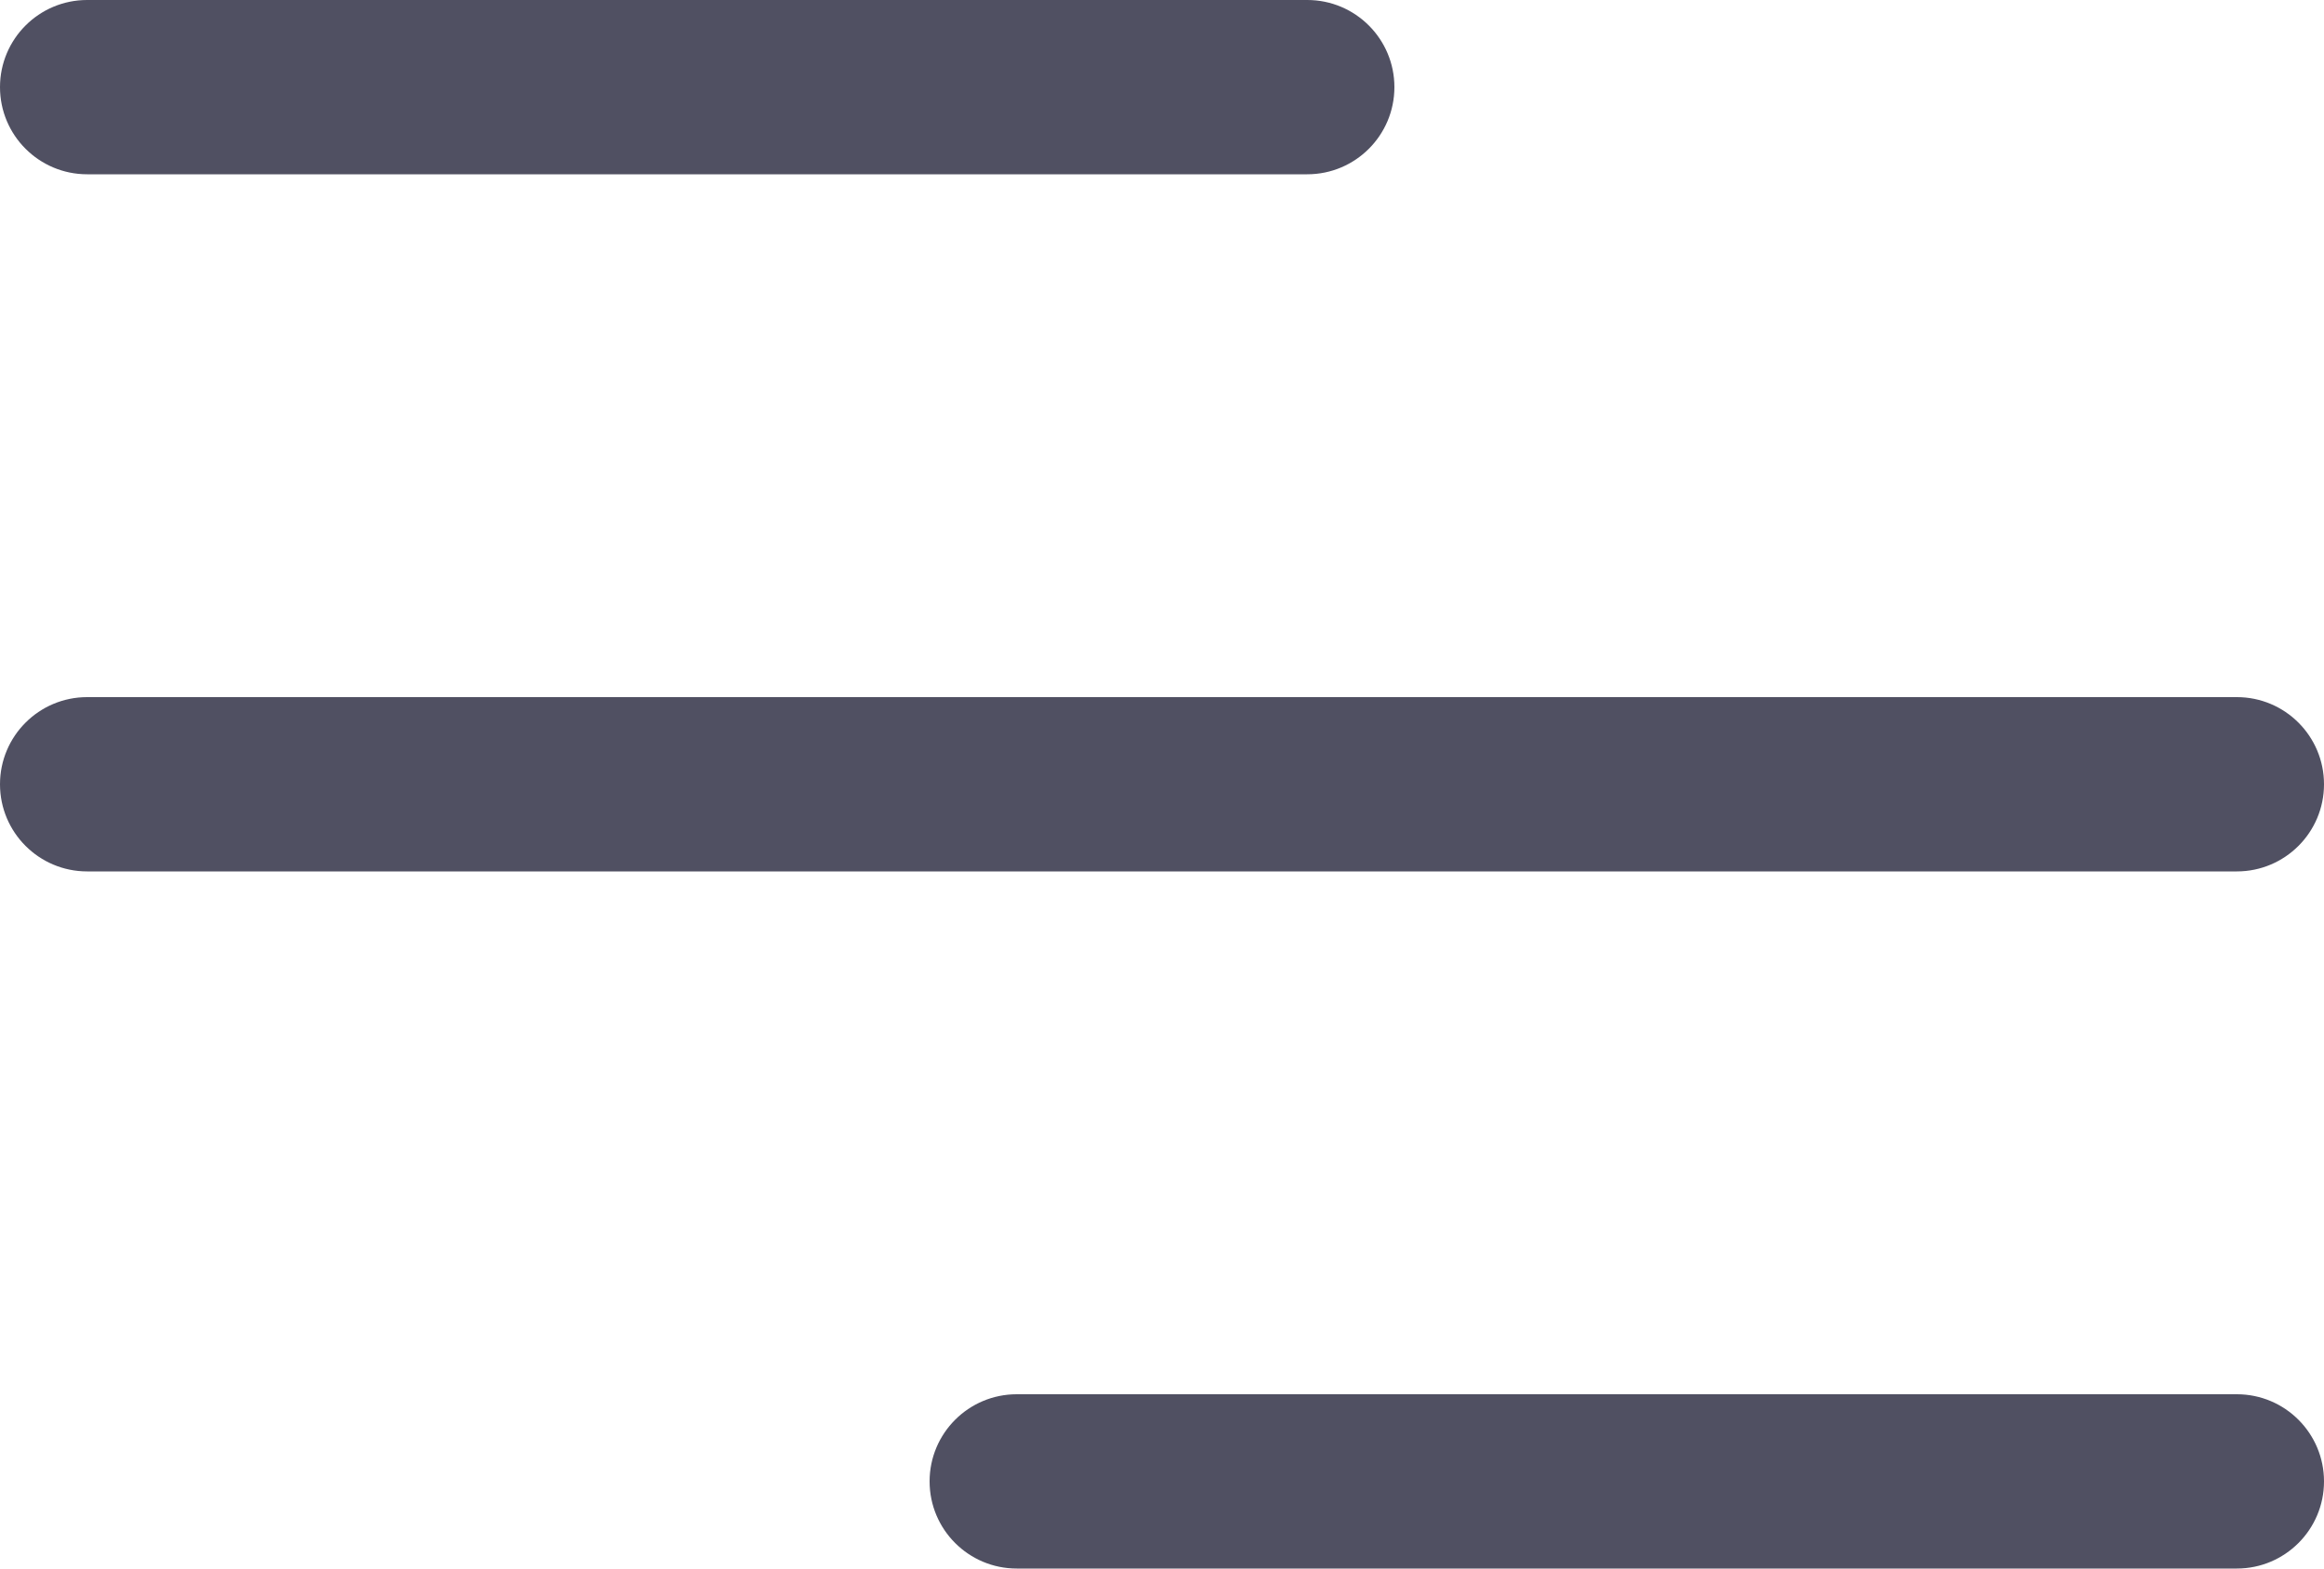
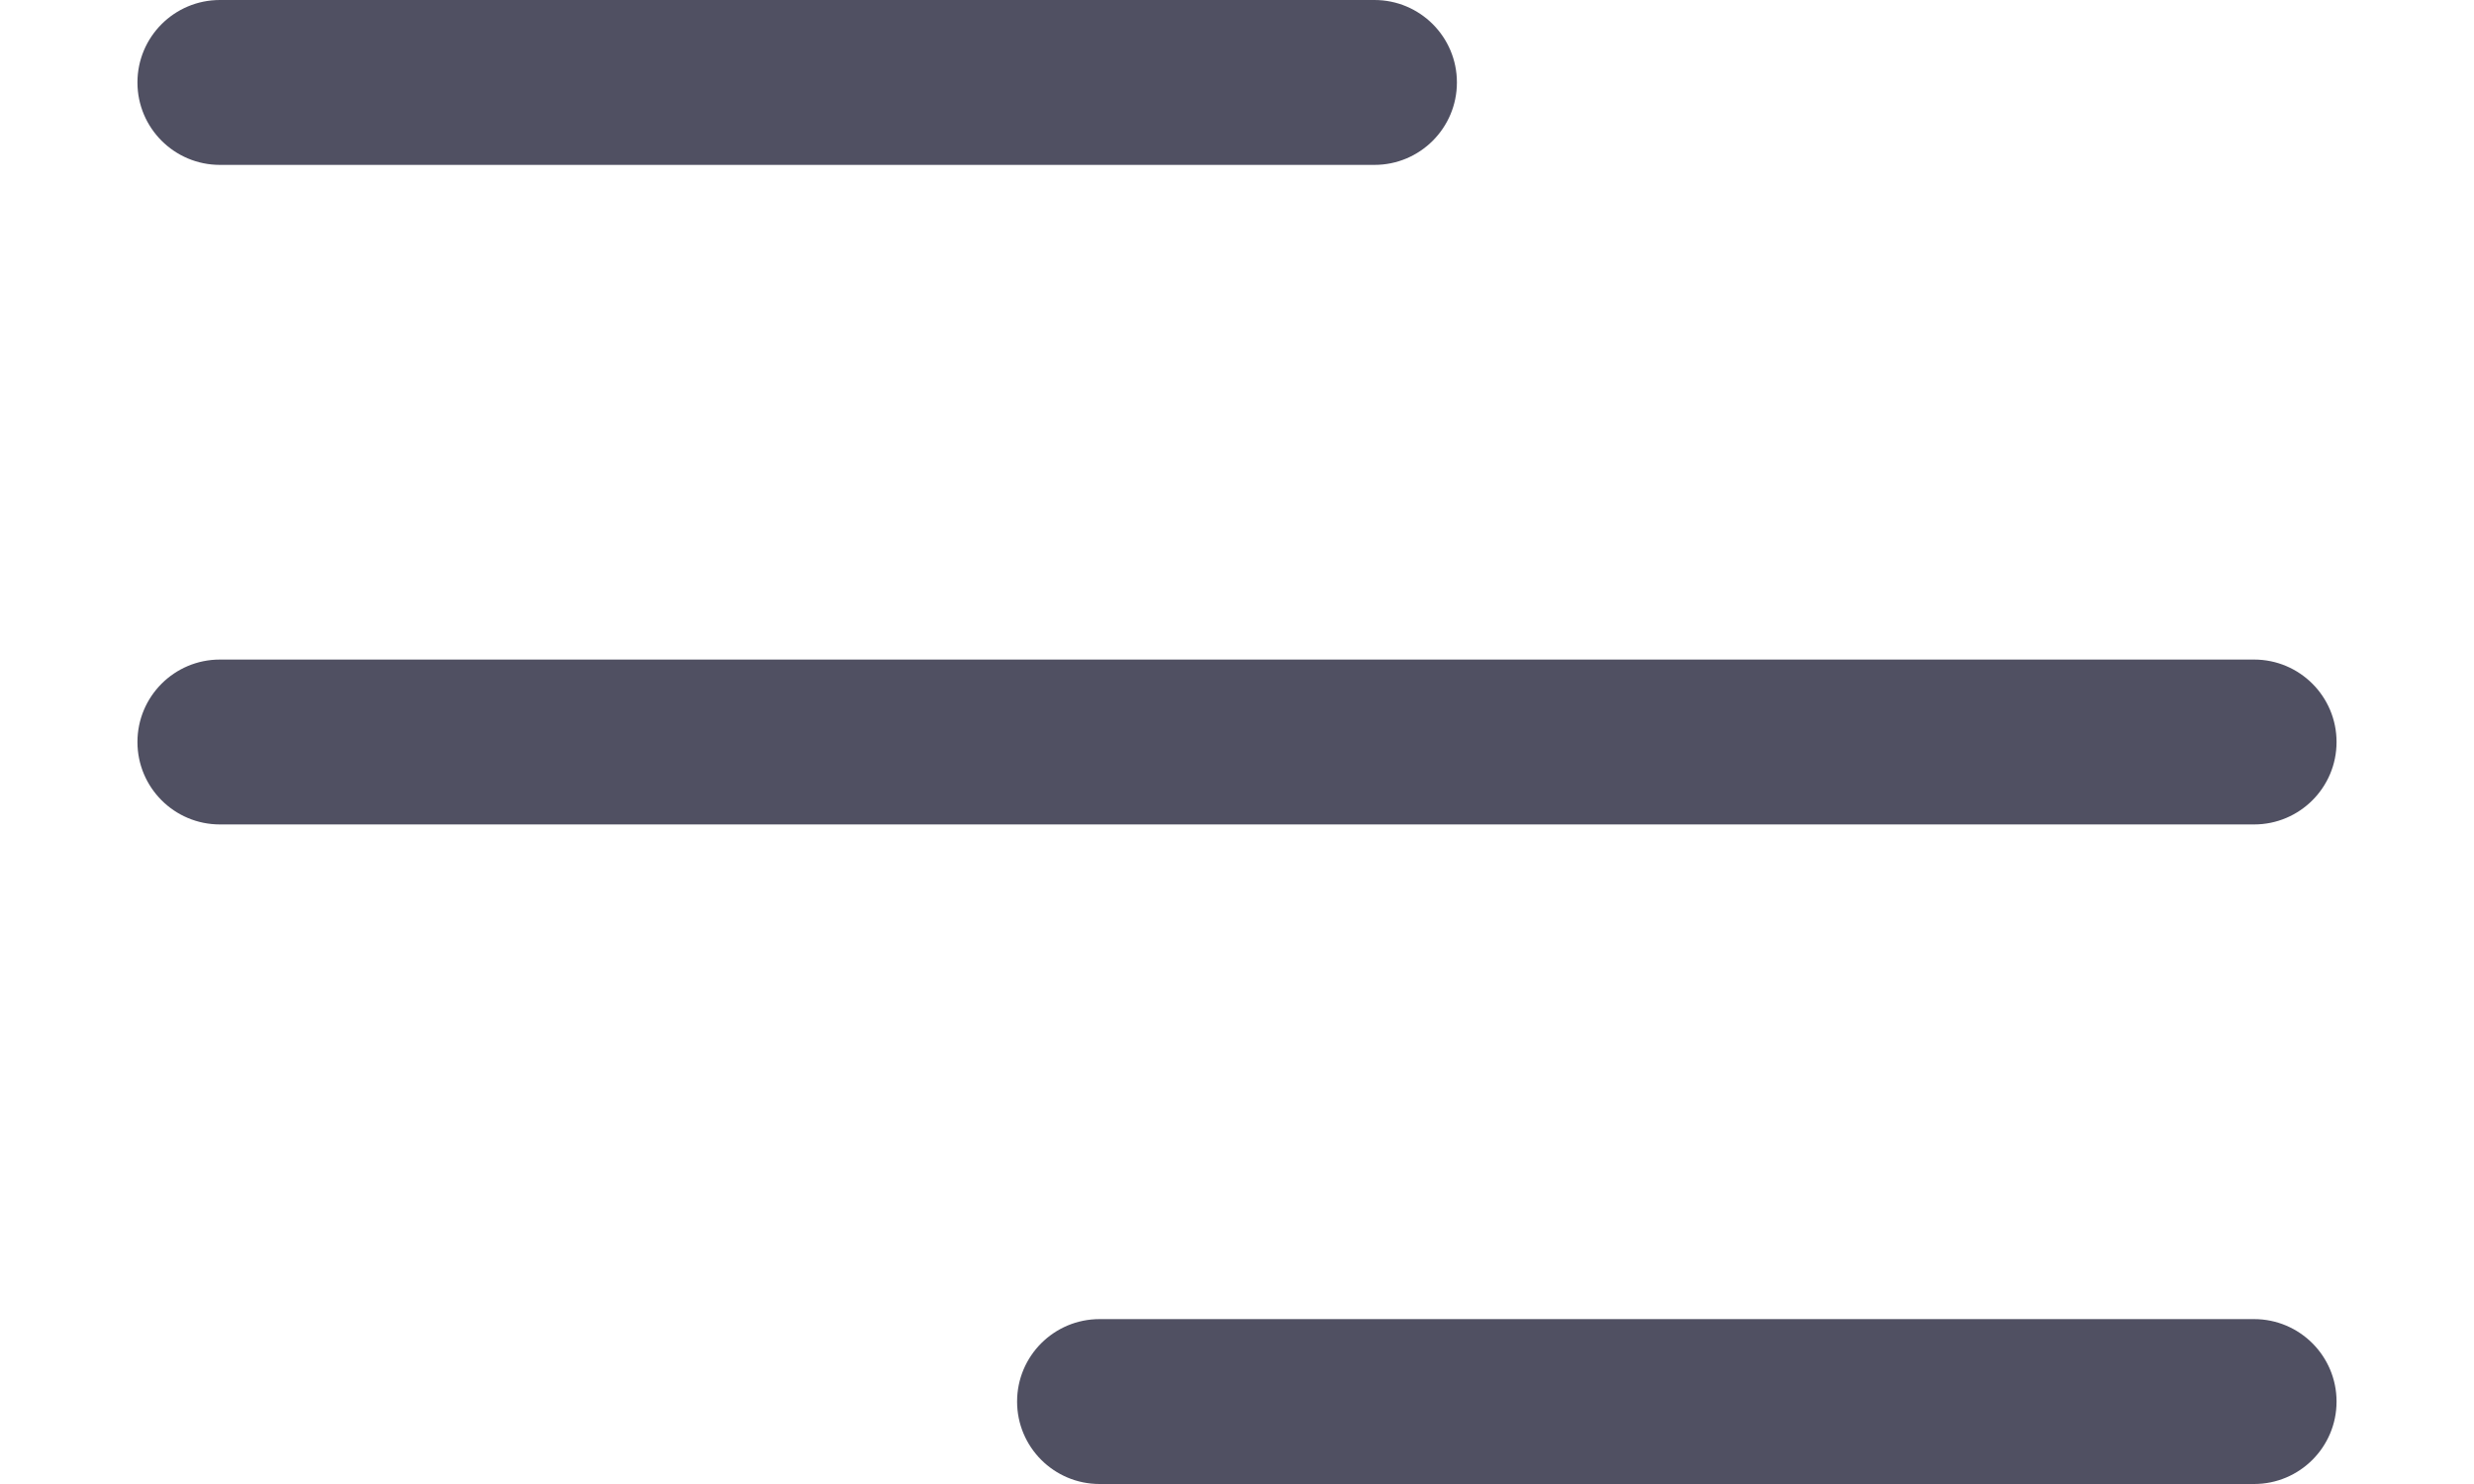
- <svg xmlns="http://www.w3.org/2000/svg" width="20" height="13.5" viewBox="0 0 20 13.5">
+ <svg xmlns="http://www.w3.org/2000/svg" width="60" height="36" viewBox="0 0 20 13.5">
  <path id="icon" d="M8.75,13.5a.75.75,0,0,1,0-1.5h10.5a.75.75,0,0,1,0,1.5Zm-8-6A.75.75,0,0,1,.75,6h18.5a.75.75,0,0,1,0,1.5Zm0-6A.75.75,0,0,1,.75,0h10.5a.75.75,0,0,1,0,1.5Z" fill="#505062" />
</svg>
